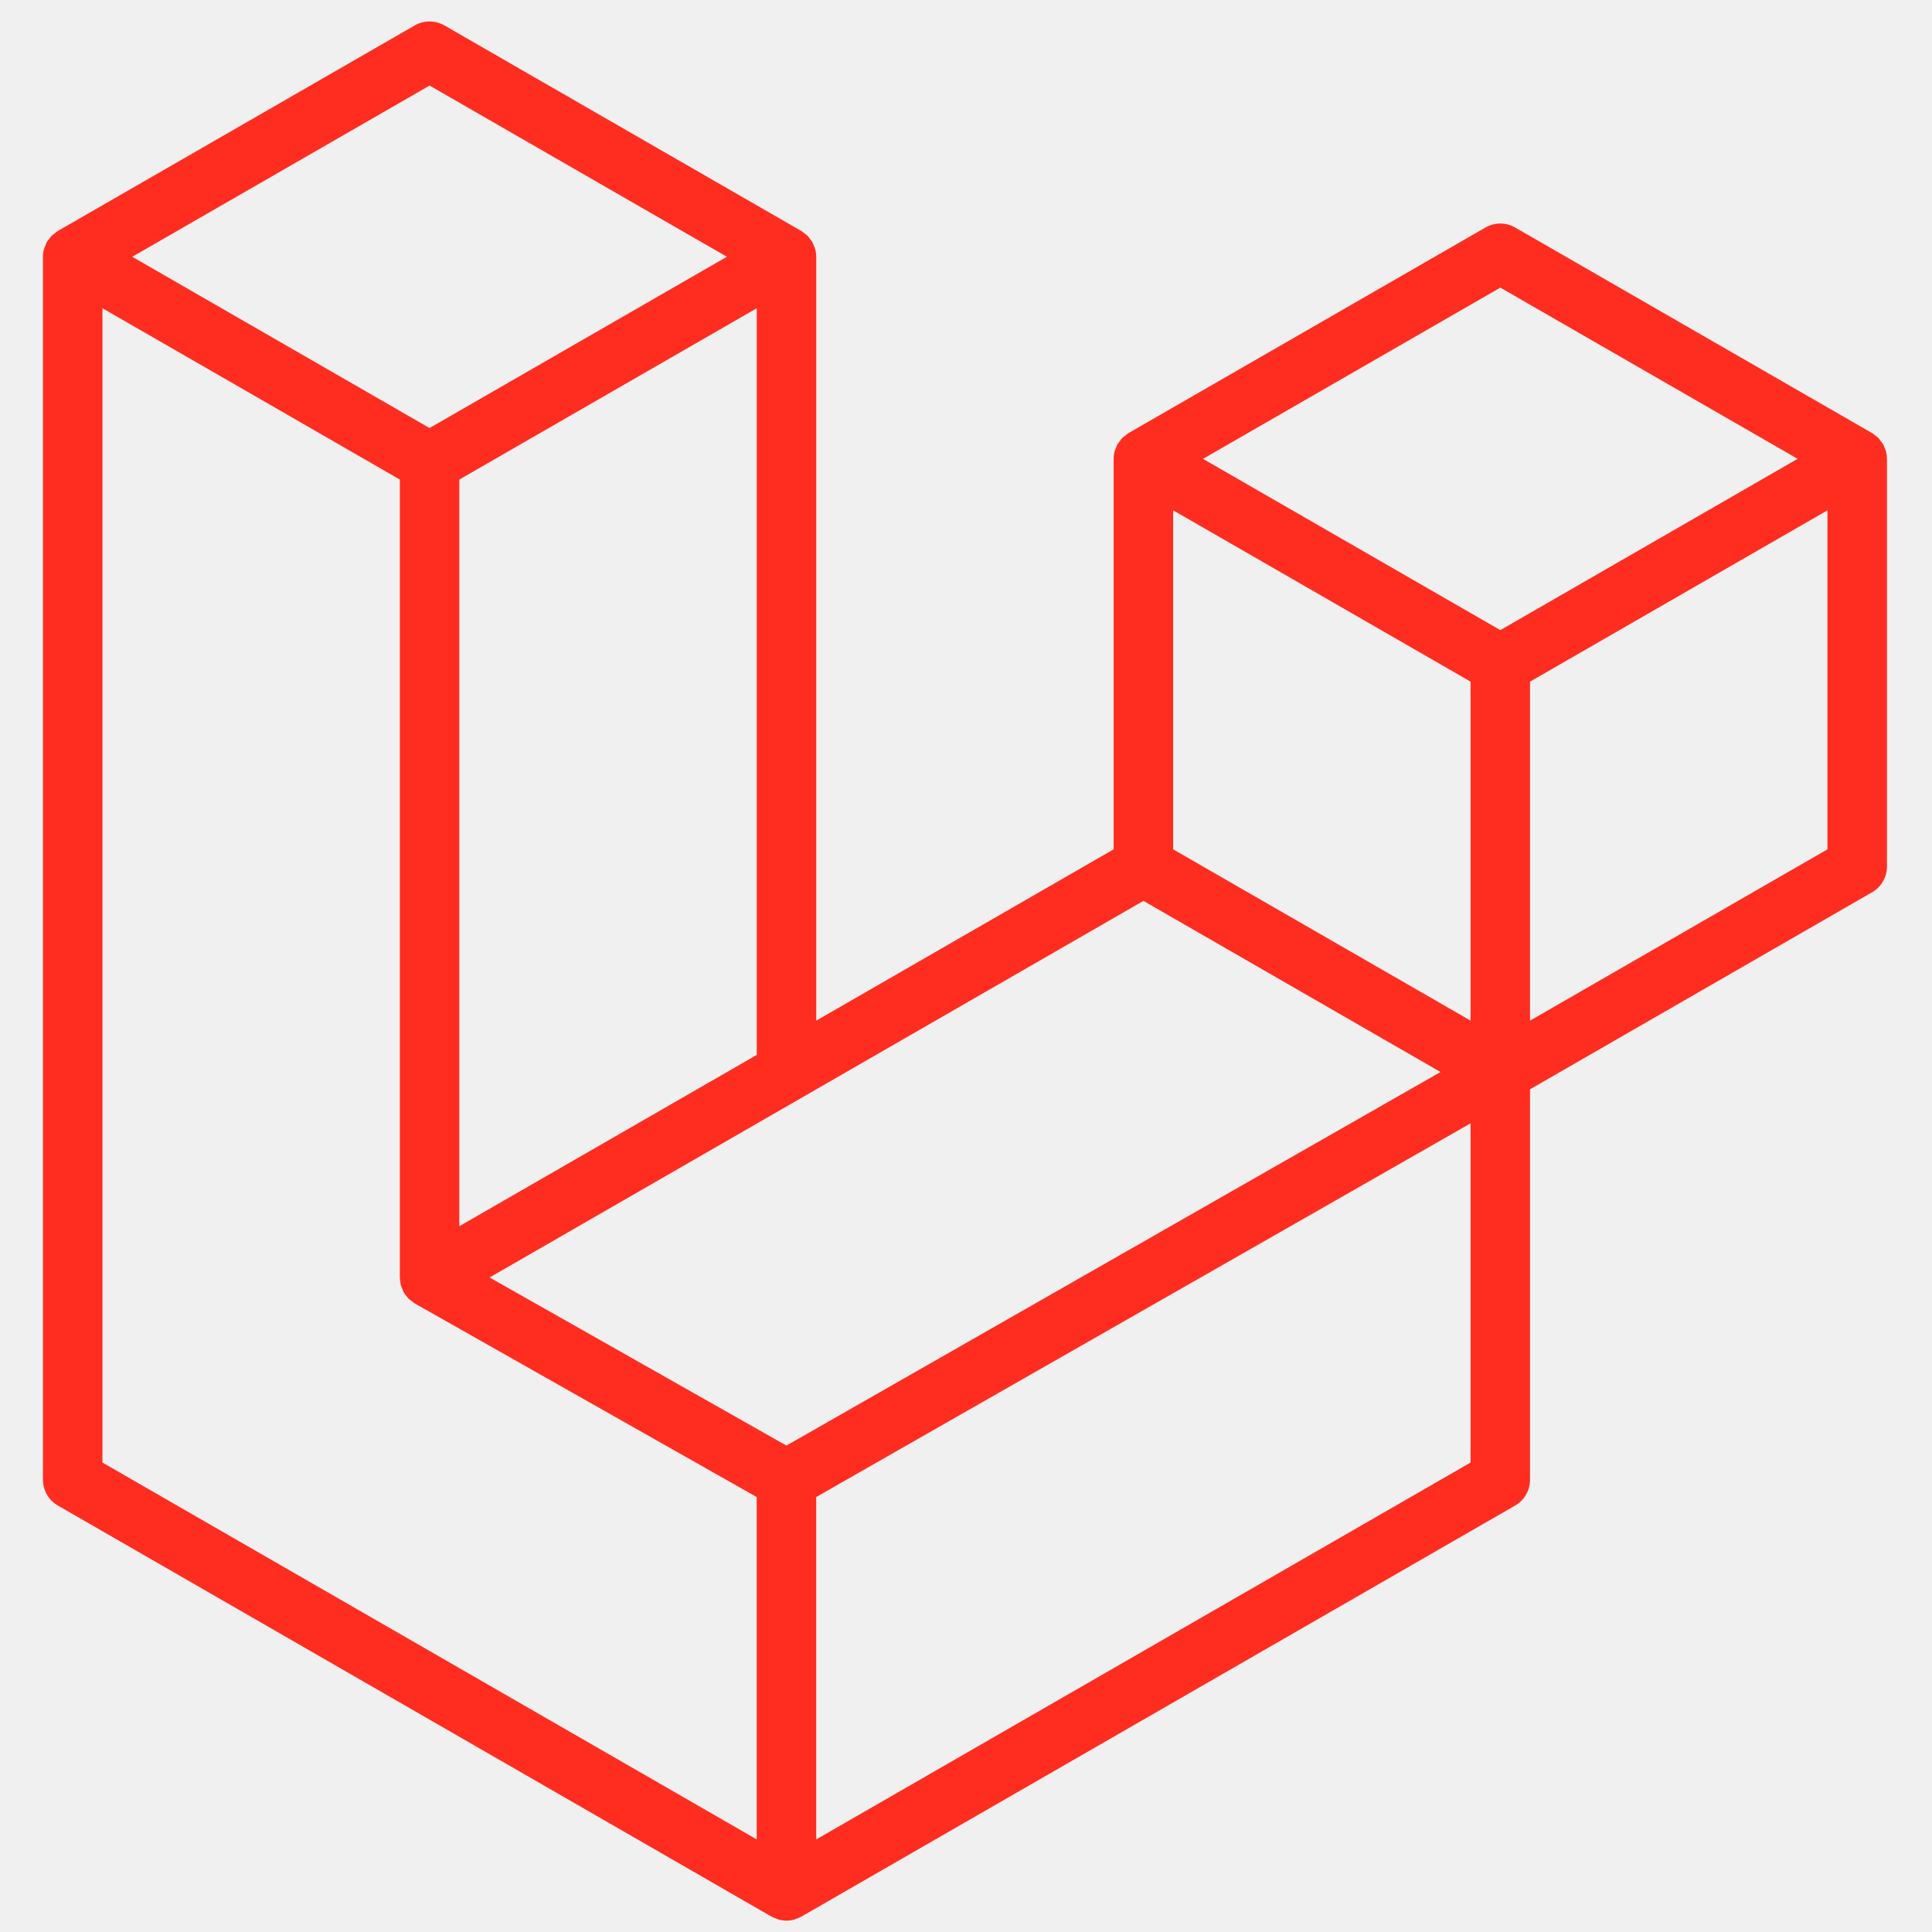
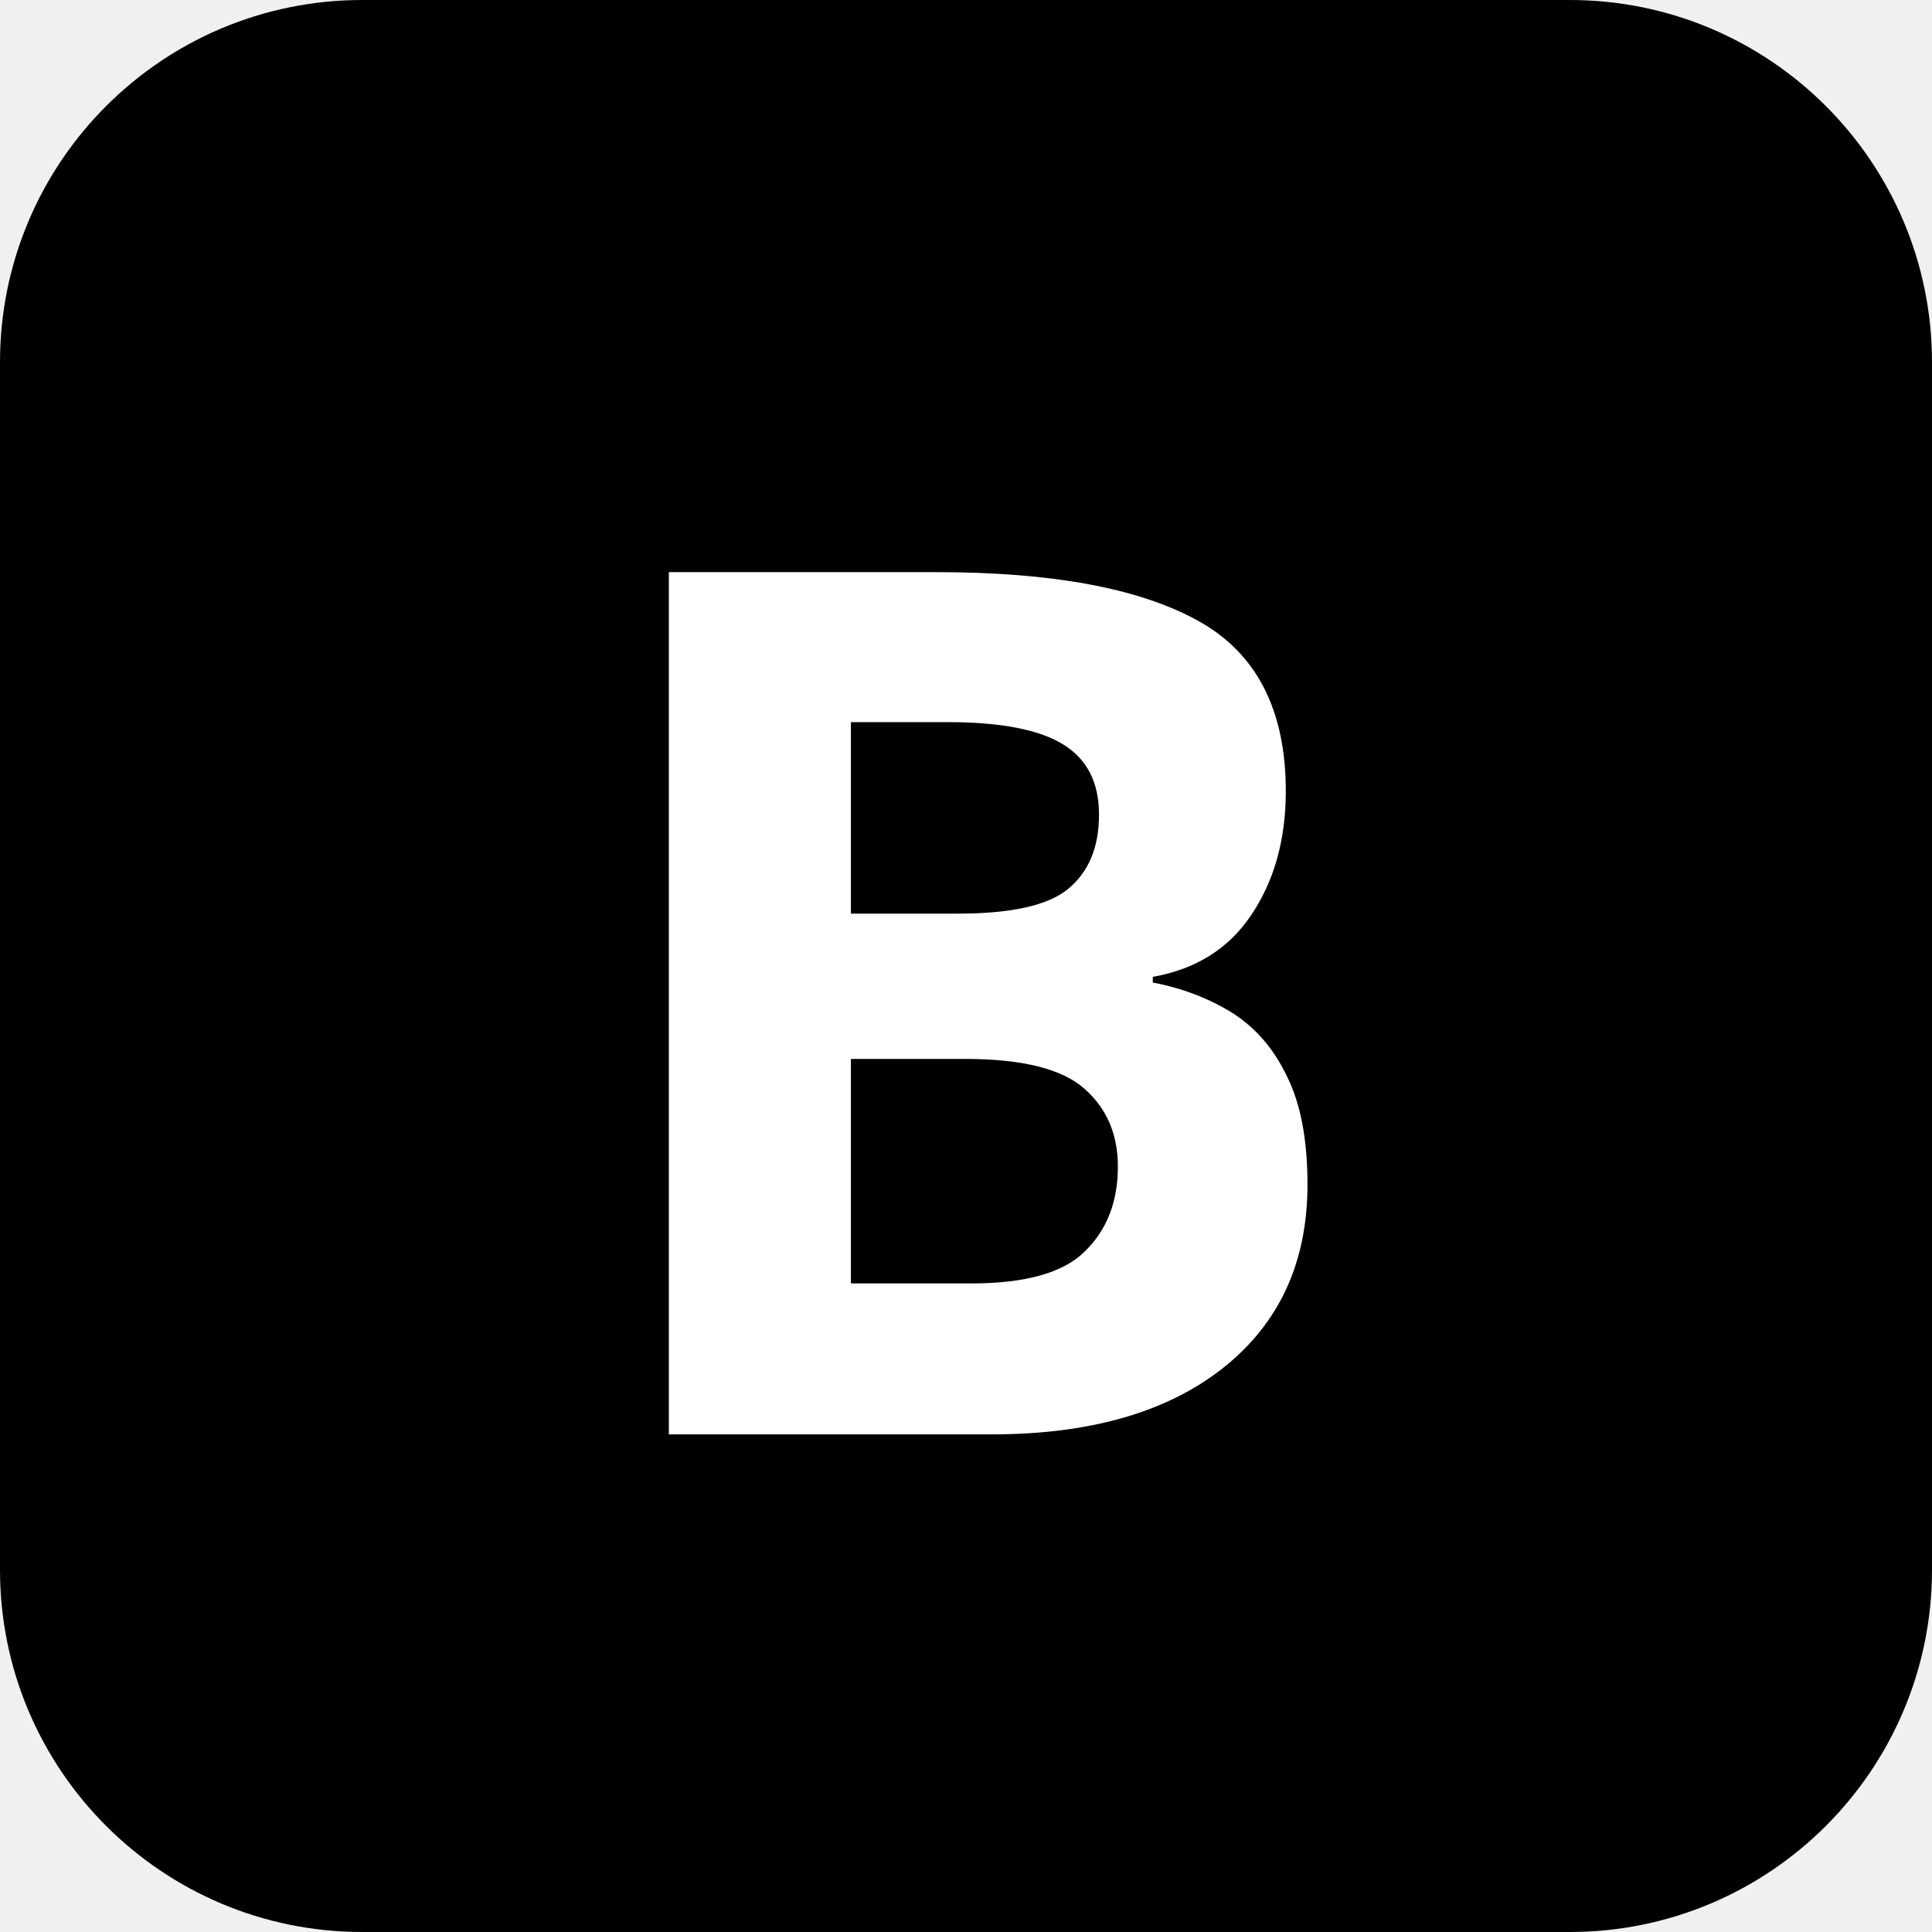
- <svg xmlns="http://www.w3.org/2000/svg" width="166" height="166" viewBox="0 0 166 166" fill="none">
-   <path fill-rule="evenodd" clip-rule="evenodd" d="M162.041 38.759C162.099 38.977 162.129 39.201 162.13 39.426V74.452C162.13 74.902 162.011 75.344 161.786 75.733C161.561 76.122 161.237 76.444 160.847 76.668L131.462 93.594V127.141C131.462 128.054 130.977 128.897 130.186 129.357L68.847 164.683C68.707 164.763 68.554 164.814 68.401 164.868C68.343 164.887 68.289 164.922 68.228 164.938C67.8 165.051 67.349 165.051 66.92 164.938C66.85 164.919 66.786 164.881 66.719 164.855C66.579 164.804 66.432 164.76 66.298 164.683L4.972 129.357C4.583 129.133 4.259 128.81 4.034 128.421C3.808 128.032 3.69 127.591 3.689 127.141L3.689 22.063C3.689 21.834 3.721 21.61 3.779 21.393C3.798 21.32 3.843 21.253 3.868 21.179C3.916 21.045 3.961 20.908 4.031 20.783C4.079 20.7 4.149 20.633 4.206 20.557C4.28 20.454 4.347 20.349 4.433 20.26C4.506 20.186 4.602 20.132 4.685 20.068C4.778 19.992 4.861 19.909 4.966 19.848L35.633 2.185C36.022 1.961 36.462 1.844 36.91 1.844C37.358 1.844 37.798 1.961 38.186 2.185L68.851 19.848H68.857C68.959 19.912 69.045 19.992 69.138 20.065C69.221 20.129 69.313 20.186 69.387 20.257C69.476 20.349 69.54 20.454 69.616 20.557C69.671 20.633 69.744 20.7 69.789 20.783C69.862 20.911 69.904 21.045 69.955 21.179C69.98 21.253 70.025 21.32 70.044 21.396C70.103 21.614 70.133 21.838 70.133 22.063V87.694L95.686 72.974V39.423C95.686 39.2 95.718 38.973 95.775 38.759C95.798 38.683 95.839 38.615 95.865 38.542C95.916 38.408 95.96 38.271 96.031 38.146C96.079 38.063 96.149 37.996 96.203 37.92C96.279 37.818 96.343 37.712 96.433 37.623C96.506 37.549 96.599 37.495 96.681 37.431C96.777 37.355 96.86 37.272 96.962 37.211L127.633 19.548C128.021 19.324 128.461 19.206 128.91 19.206C129.358 19.206 129.798 19.324 130.186 19.548L160.85 37.211C160.959 37.275 161.042 37.355 161.137 37.428C161.217 37.492 161.31 37.549 161.383 37.62C161.473 37.712 161.536 37.818 161.613 37.92C161.67 37.996 161.741 38.063 161.785 38.146C161.859 38.271 161.9 38.408 161.951 38.542C161.98 38.615 162.021 38.683 162.041 38.759ZM157.018 72.974V43.848L146.287 50.028L131.462 58.568V87.694L157.021 72.974H157.018ZM126.354 125.663V96.518L111.771 104.85L70.13 128.626V158.046L126.354 125.663ZM8.801 26.485V125.663L65.018 158.043V128.629L35.649 112L35.64 111.994L35.627 111.988C35.528 111.93 35.445 111.847 35.353 111.777C35.273 111.713 35.18 111.662 35.11 111.592L35.104 111.582C35.021 111.502 34.963 111.403 34.893 111.314C34.829 111.228 34.753 111.154 34.702 111.065L34.699 111.055C34.641 110.96 34.606 110.845 34.565 110.736C34.523 110.64 34.469 110.551 34.443 110.449C34.411 110.328 34.405 110.197 34.392 110.072C34.379 109.976 34.354 109.881 34.354 109.785V109.778V41.205L19.532 32.662L8.801 26.485ZM36.913 7.35L11.364 22.063L36.907 36.777L62.453 22.06L36.907 7.35H36.913ZM50.2 99.174L65.022 90.637V26.485L54.291 32.665L39.466 41.205V105.357L50.2 99.174ZM128.91 24.713L103.363 39.426L128.91 54.14L154.453 39.423L128.91 24.713ZM126.354 58.568L111.529 50.028L100.798 43.848V72.974L115.619 81.511L126.354 87.694V58.568ZM67.571 124.205L105.042 102.803L123.772 92.109L98.245 77.405L68.854 94.334L42.066 109.762L67.571 124.205Z" fill="#FF2D20" />
+ <svg xmlns="http://www.w3.org/2000/svg" viewBox="0 0 32 32">
+   <rect width="32" height="32" rx="6" fill="#000" />
+   <text x="50%" y="50%" dominant-baseline="central" text-anchor="middle" font-family="sans-serif" font-size="20" font-weight="bold" fill="#fff">B</text>
</svg>
